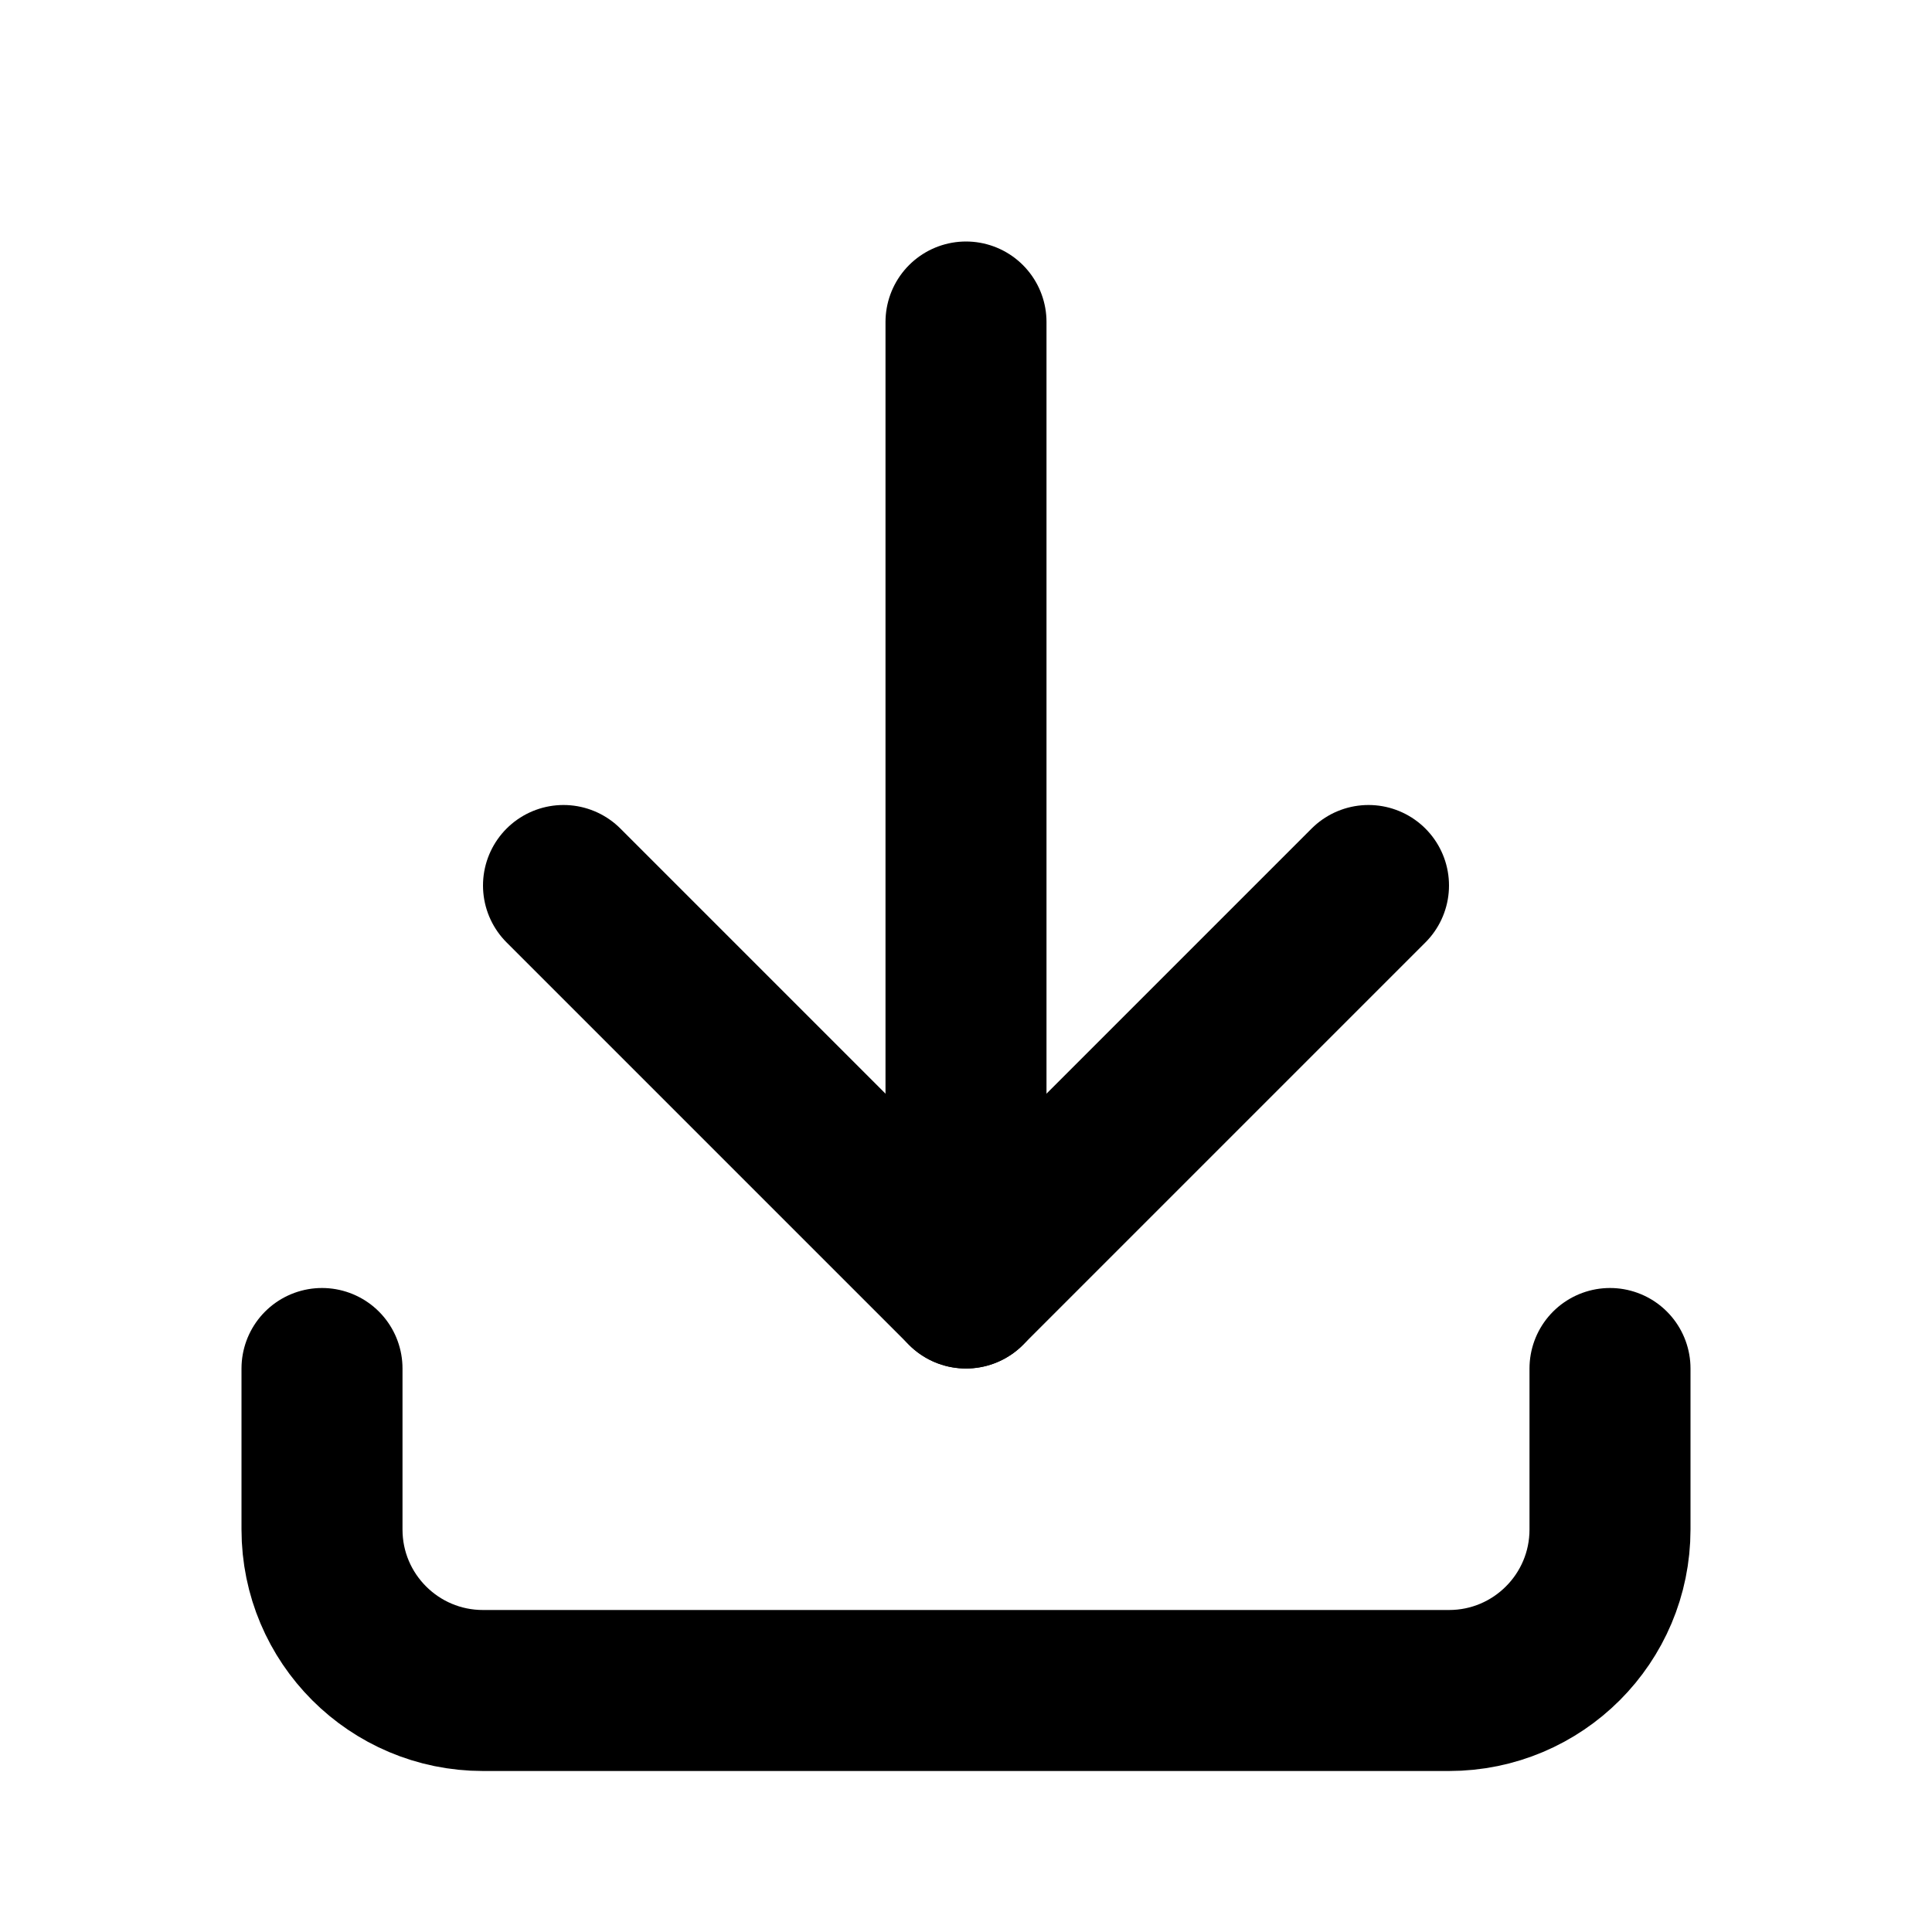
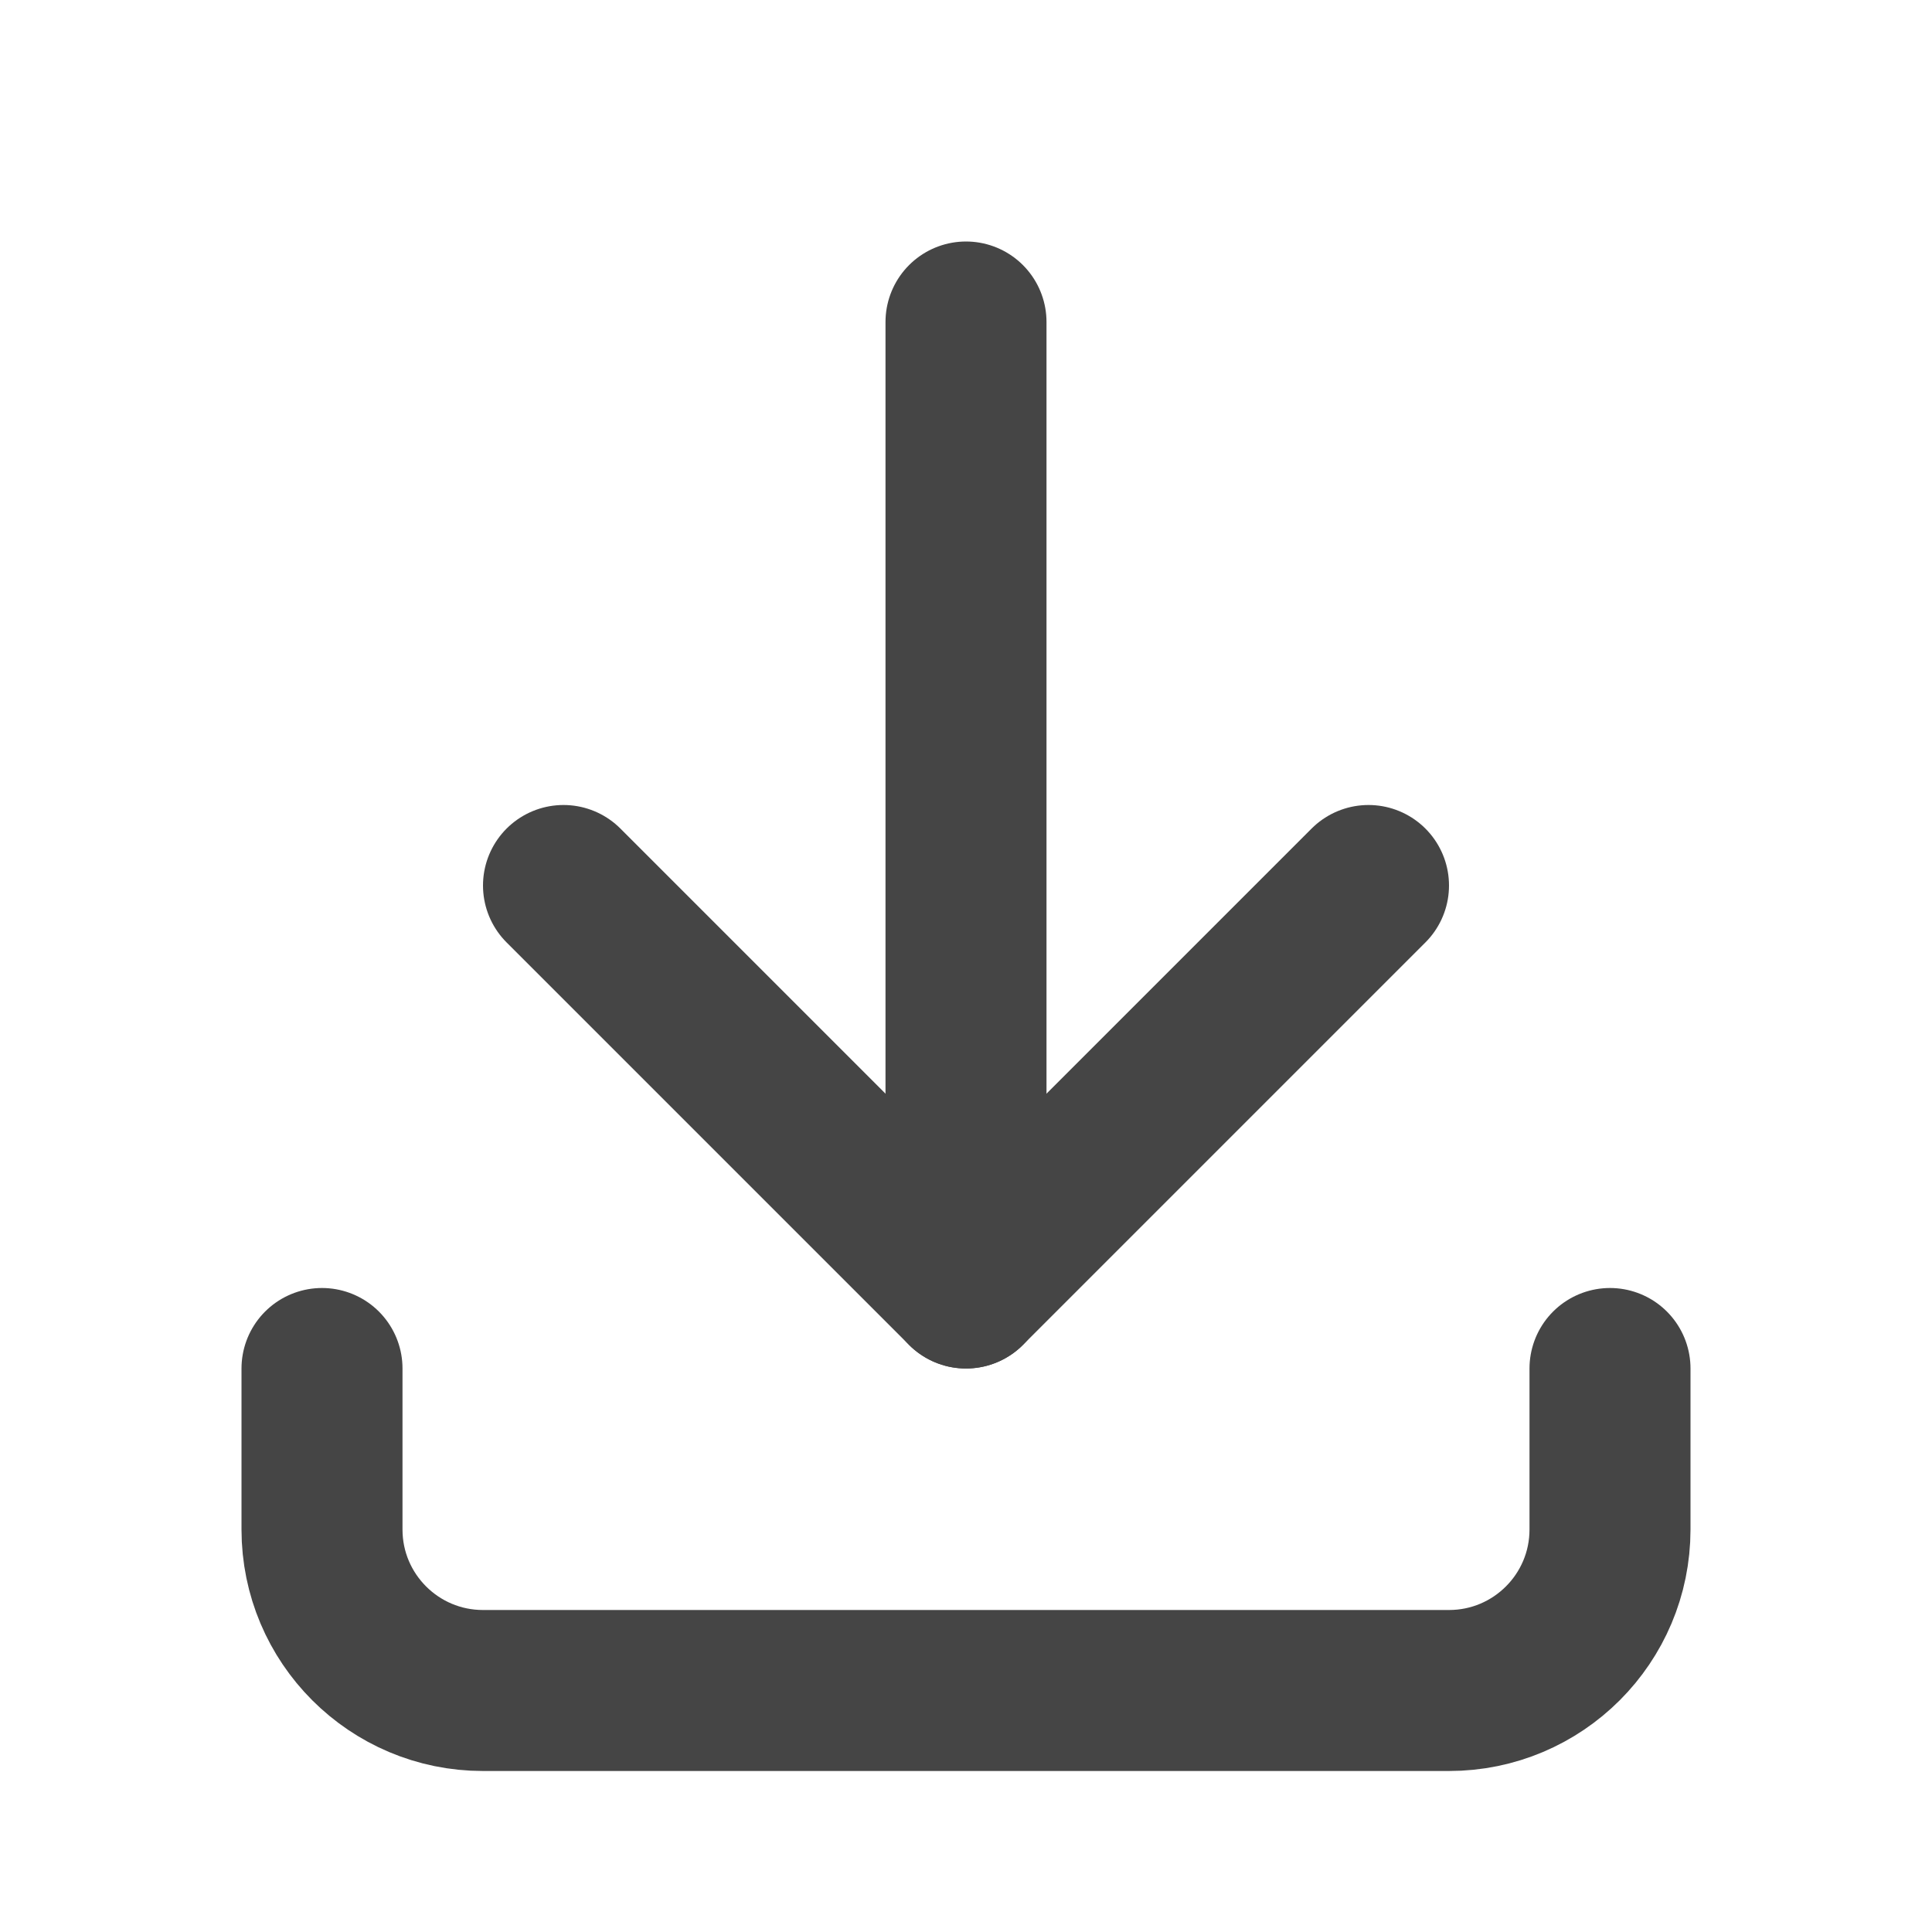
- <svg xmlns="http://www.w3.org/2000/svg" width="24" height="24" viewBox="0 0 24 24" fill="none" stroke="currentColor" stroke-width="2" stroke-linecap="round" stroke-linejoin="round" class="icon icon-tabler icons-tabler-outline icon-tabler-download">
+ <svg xmlns="http://www.w3.org/2000/svg" width="24" height="24" viewBox="0 0 24 24" fill="none" stroke="#454545" stroke-width="2" stroke-linecap="round" stroke-linejoin="round" class="icon icon-tabler icons-tabler-outline icon-tabler-download">
  <style>
    @media (prefers-color-scheme: dark) {
-       svg { stroke: lightgray; }
+       svg { stroke: #adadad; }
    }
  </style>
  <path stroke="none" d="M0 0h24v24H0z" fill="none" />
  <path d="M4 17v2a2 2 0 0 0 2 2h12a2 2 0 0 0 2 -2v-2" />
  <path d="M7 11l5 5l5 -5" />
  <path d="M12 4l0 12" />
</svg>
